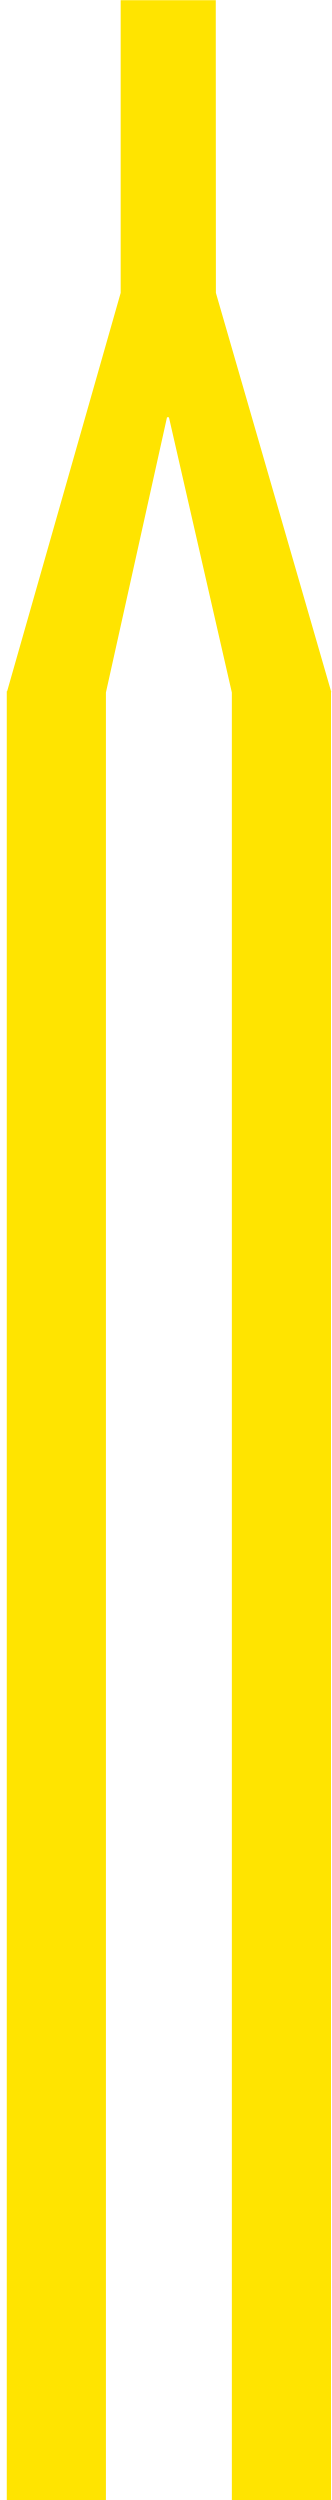
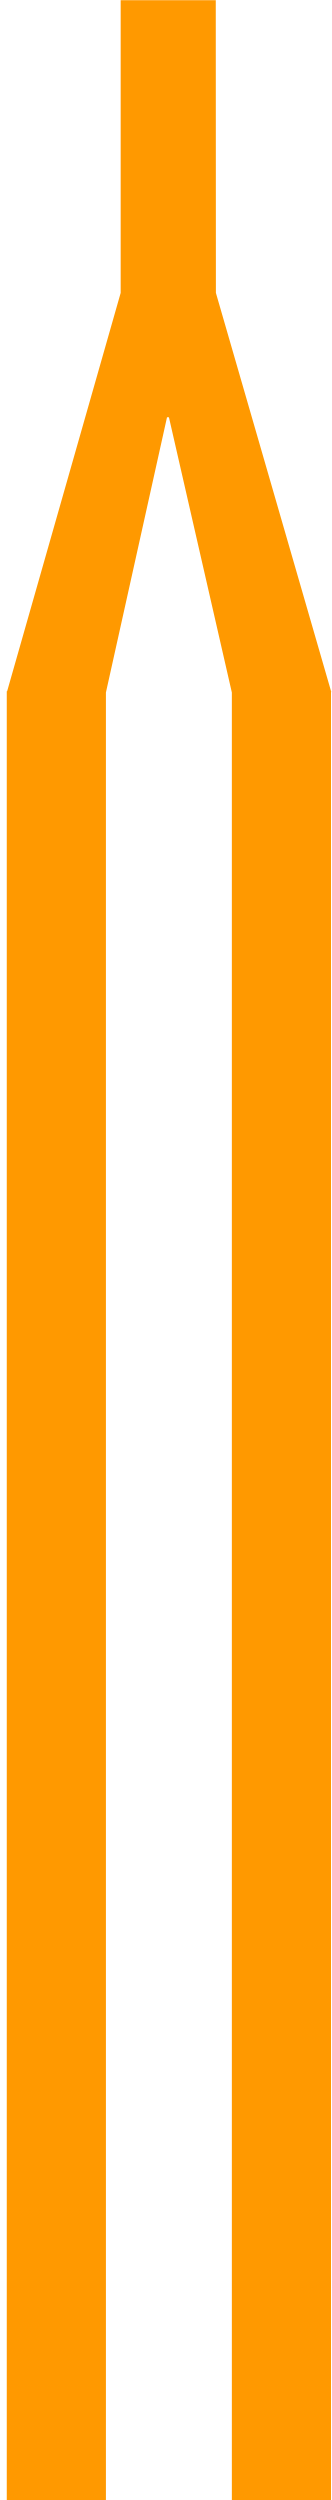
<svg xmlns="http://www.w3.org/2000/svg" width="44" height="332" viewBox="0 0 44 332" fill="none">
-   <path fill-rule="evenodd" clip-rule="evenodd" d="M16.025 38.896V0.026H28.654L28.671 38.896L44 91.919H43.957V332H30.79V91.966L22.433 55.409H22.18L14.066 91.966V332H0.899V91.787H0.951L16.025 38.896Z" fill="#FFE400" />
+   <path fill-rule="evenodd" clip-rule="evenodd" d="M16.025 38.896V0.026H28.654L28.671 38.896L44 91.919H43.957V332H30.79V91.966L22.433 55.409H22.18L14.066 91.966V332H0.899V91.787H0.951L16.025 38.896Z" fill="#FF9900" />
</svg>
